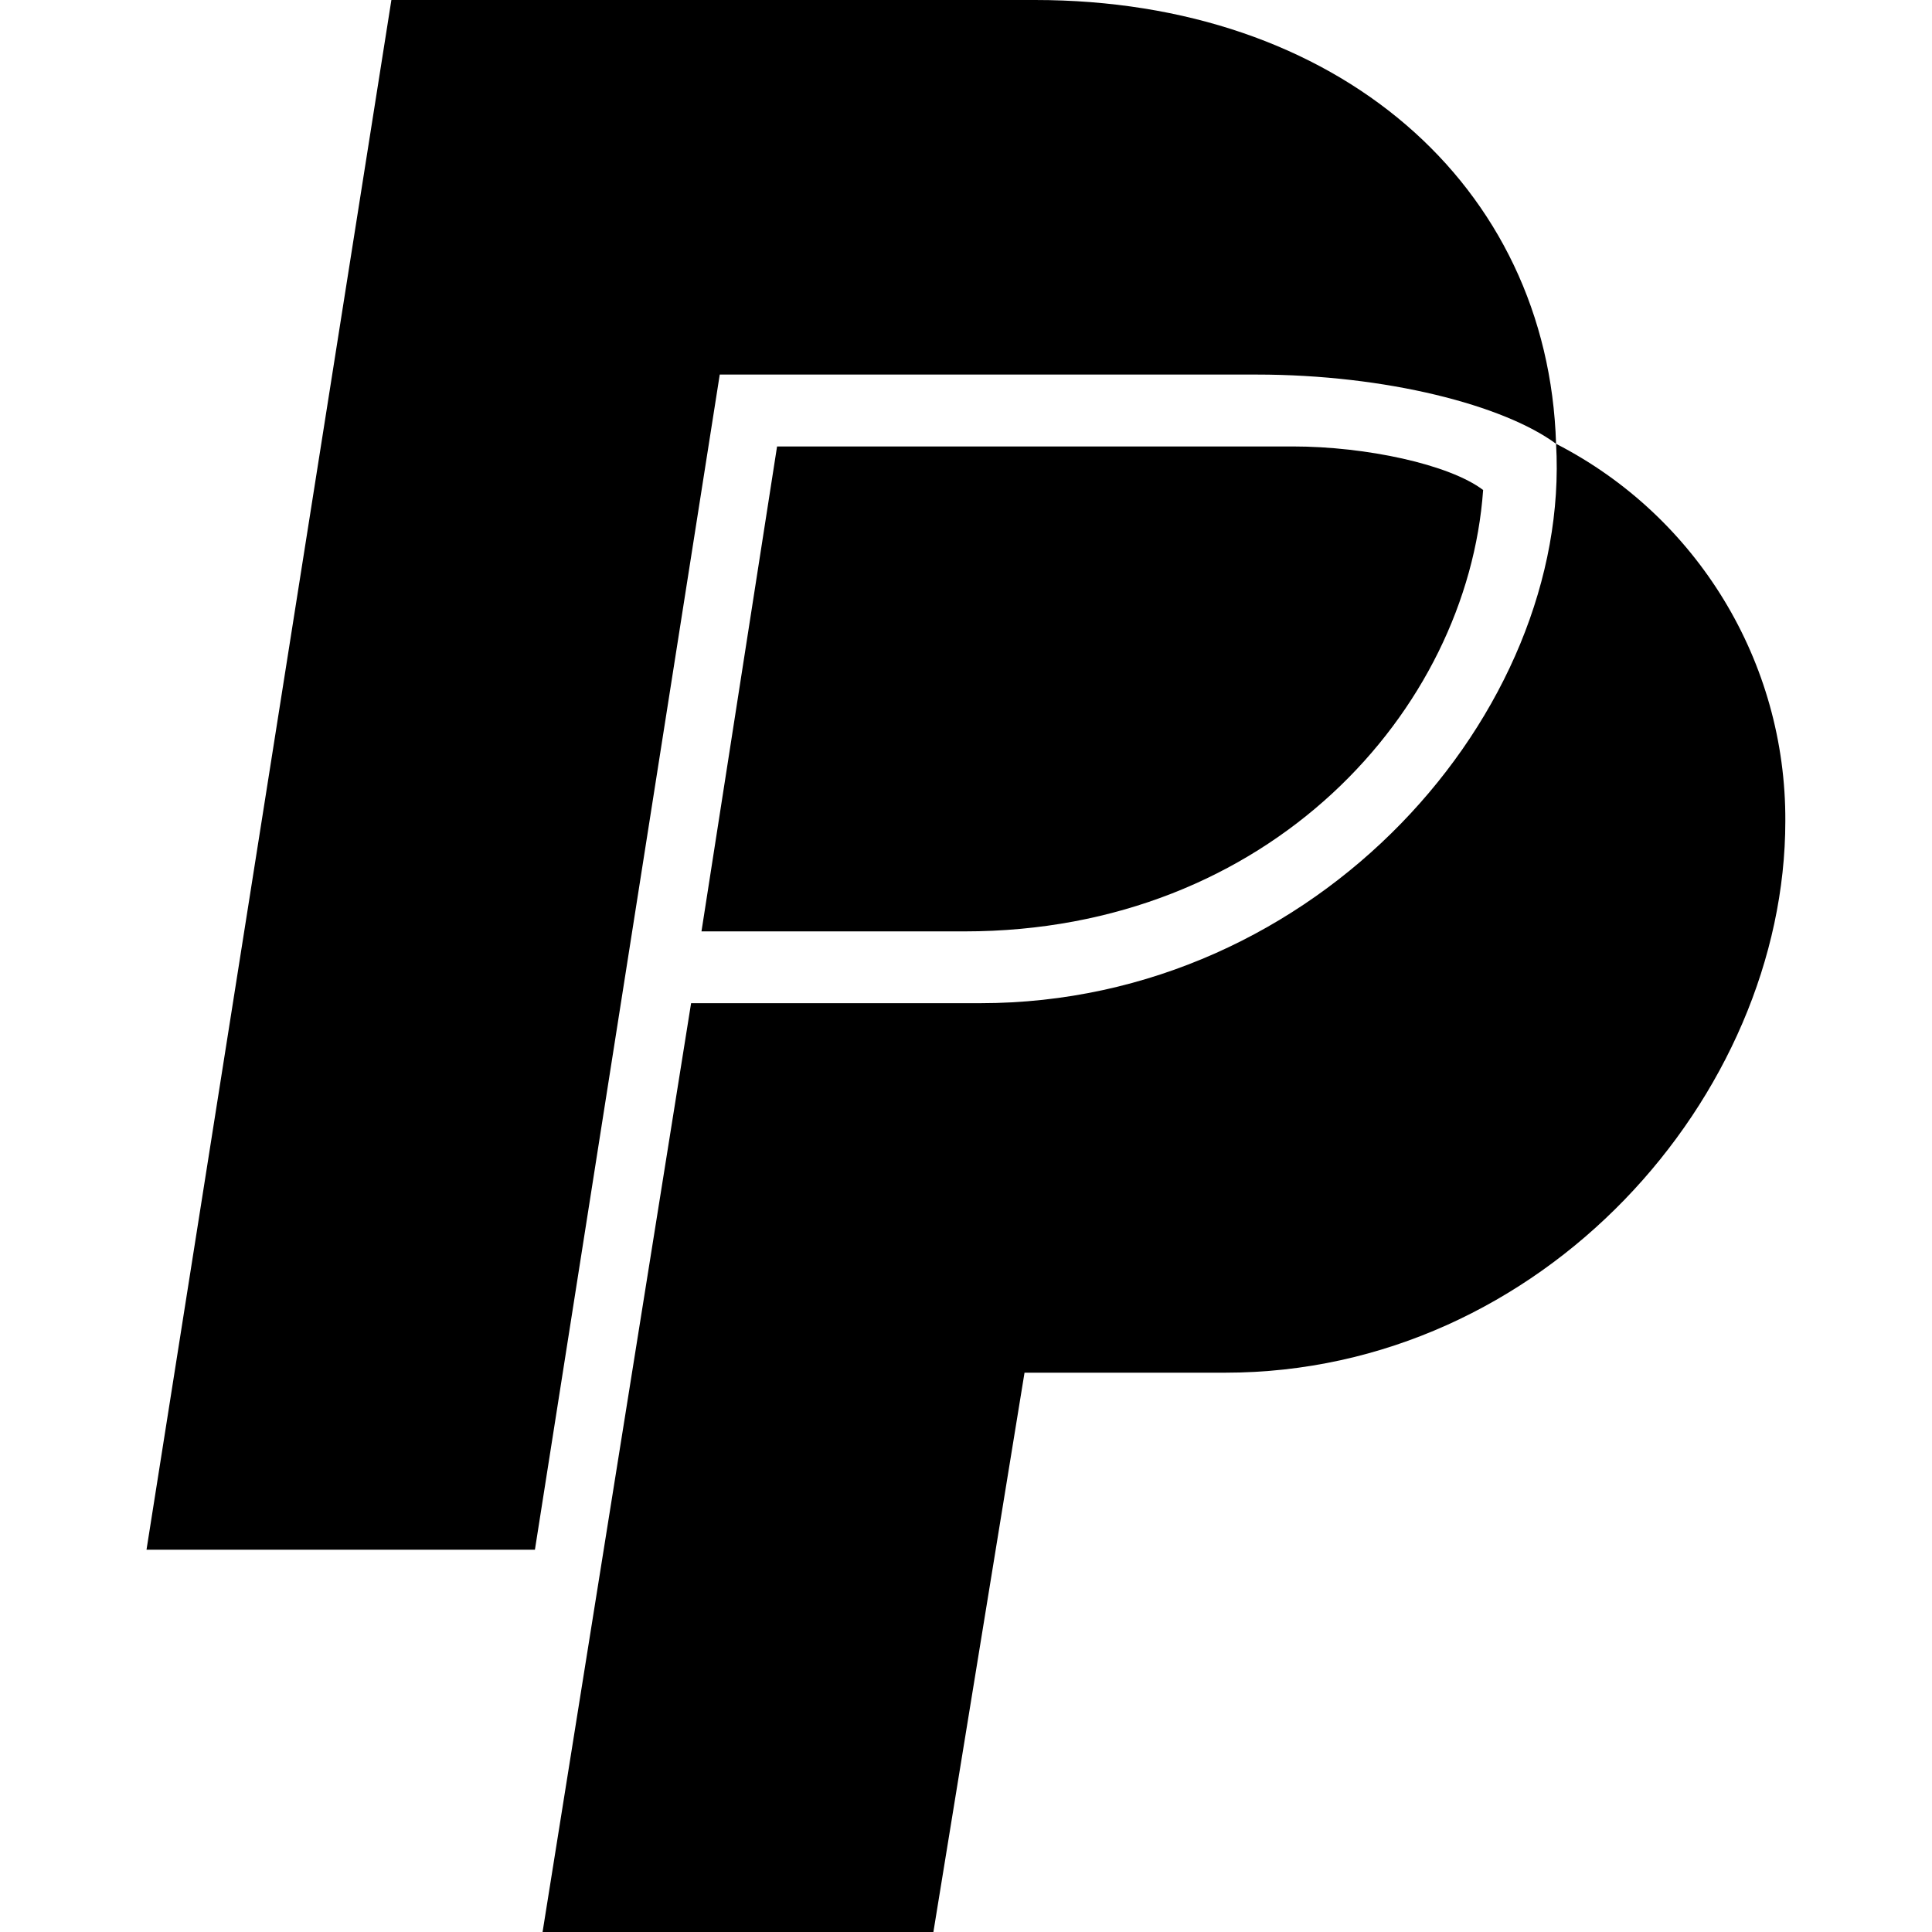
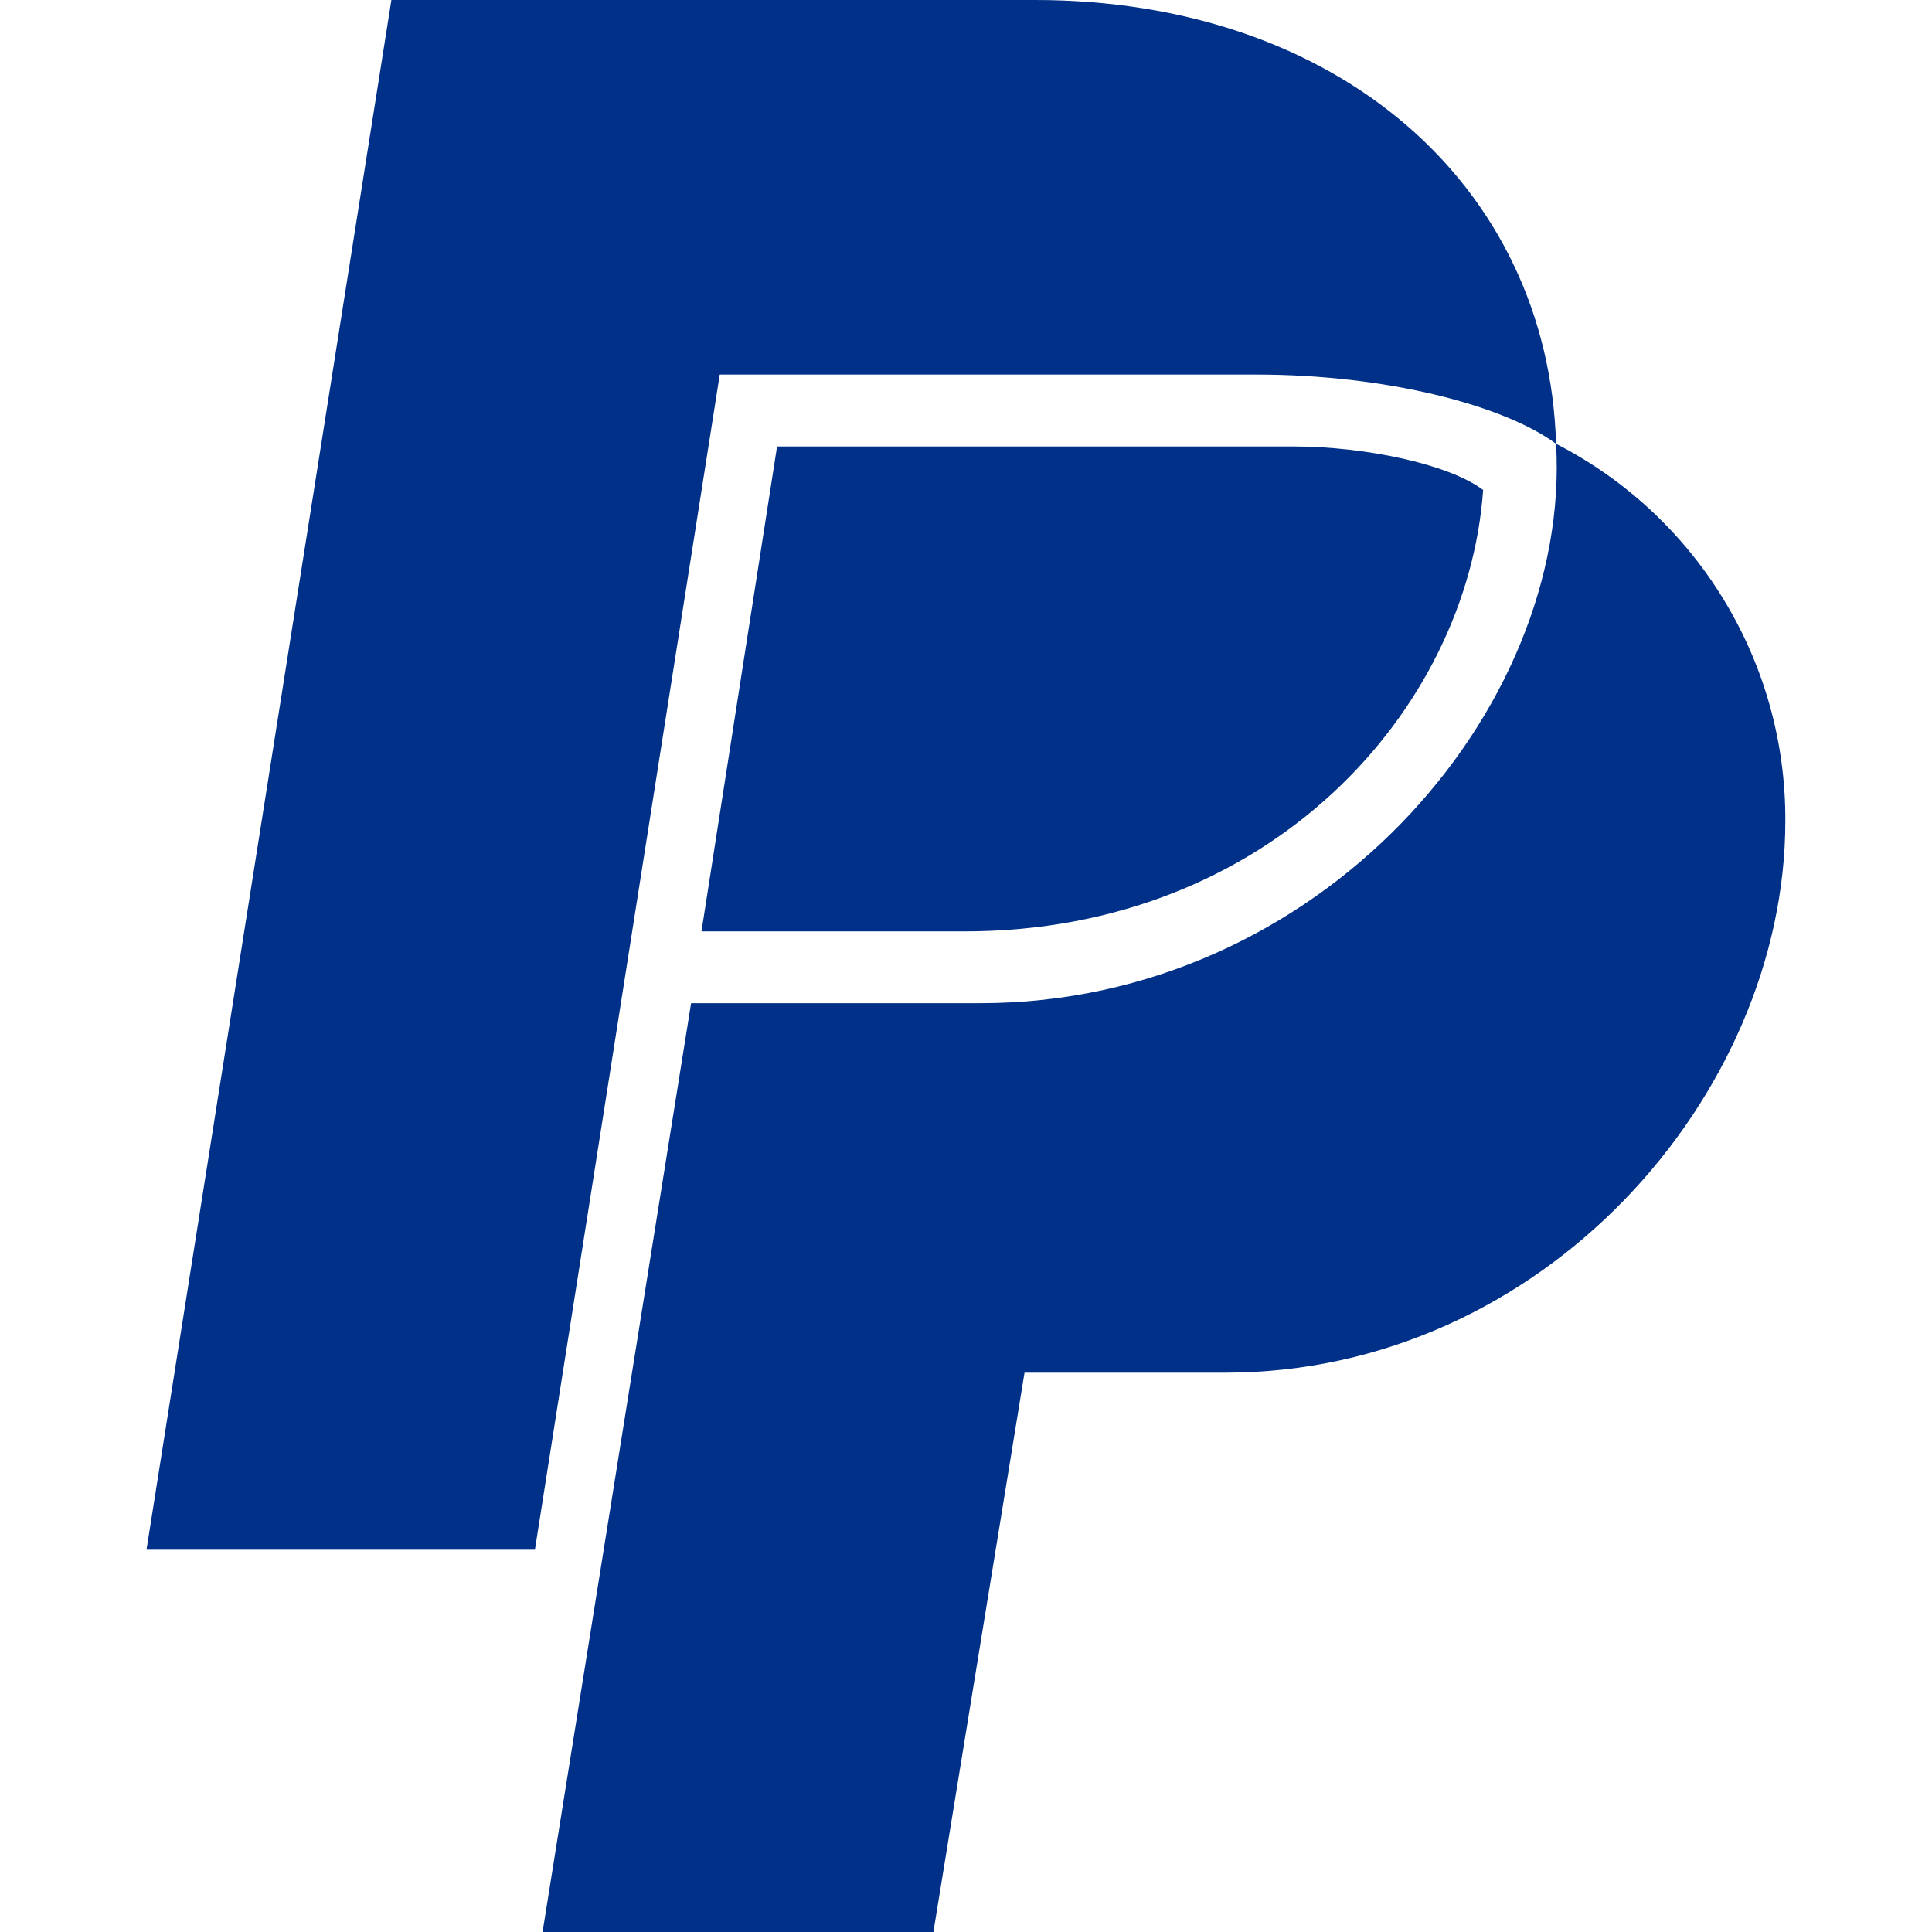
- <svg xmlns="http://www.w3.org/2000/svg" role="img" viewBox="0 0 24 24">
+ <svg xmlns="http://www.w3.org/2000/svg" role="img" viewBox="0 0 24 24" fill="#003087">
  <path d="M15.607 4.653H8.941L6.645 19.251H1.82L4.862 0h7.995c3.754 0 6.375 2.294 6.473 5.513-.648-.478-2.105-.86-3.722-.86m6.57 5.546c0 3.41-3.01 6.853-6.958 6.853h-2.493L11.595 24H6.74l1.845-11.538h3.592c4.208 0 7.346-3.634 7.153-6.949a5.24 5.24 0 0 1 2.848 4.686M9.653 5.546h6.408c.907 0 1.942.222 2.363.541-.195 2.741-2.655 5.483-6.441 5.483H8.714Z" />
</svg>
